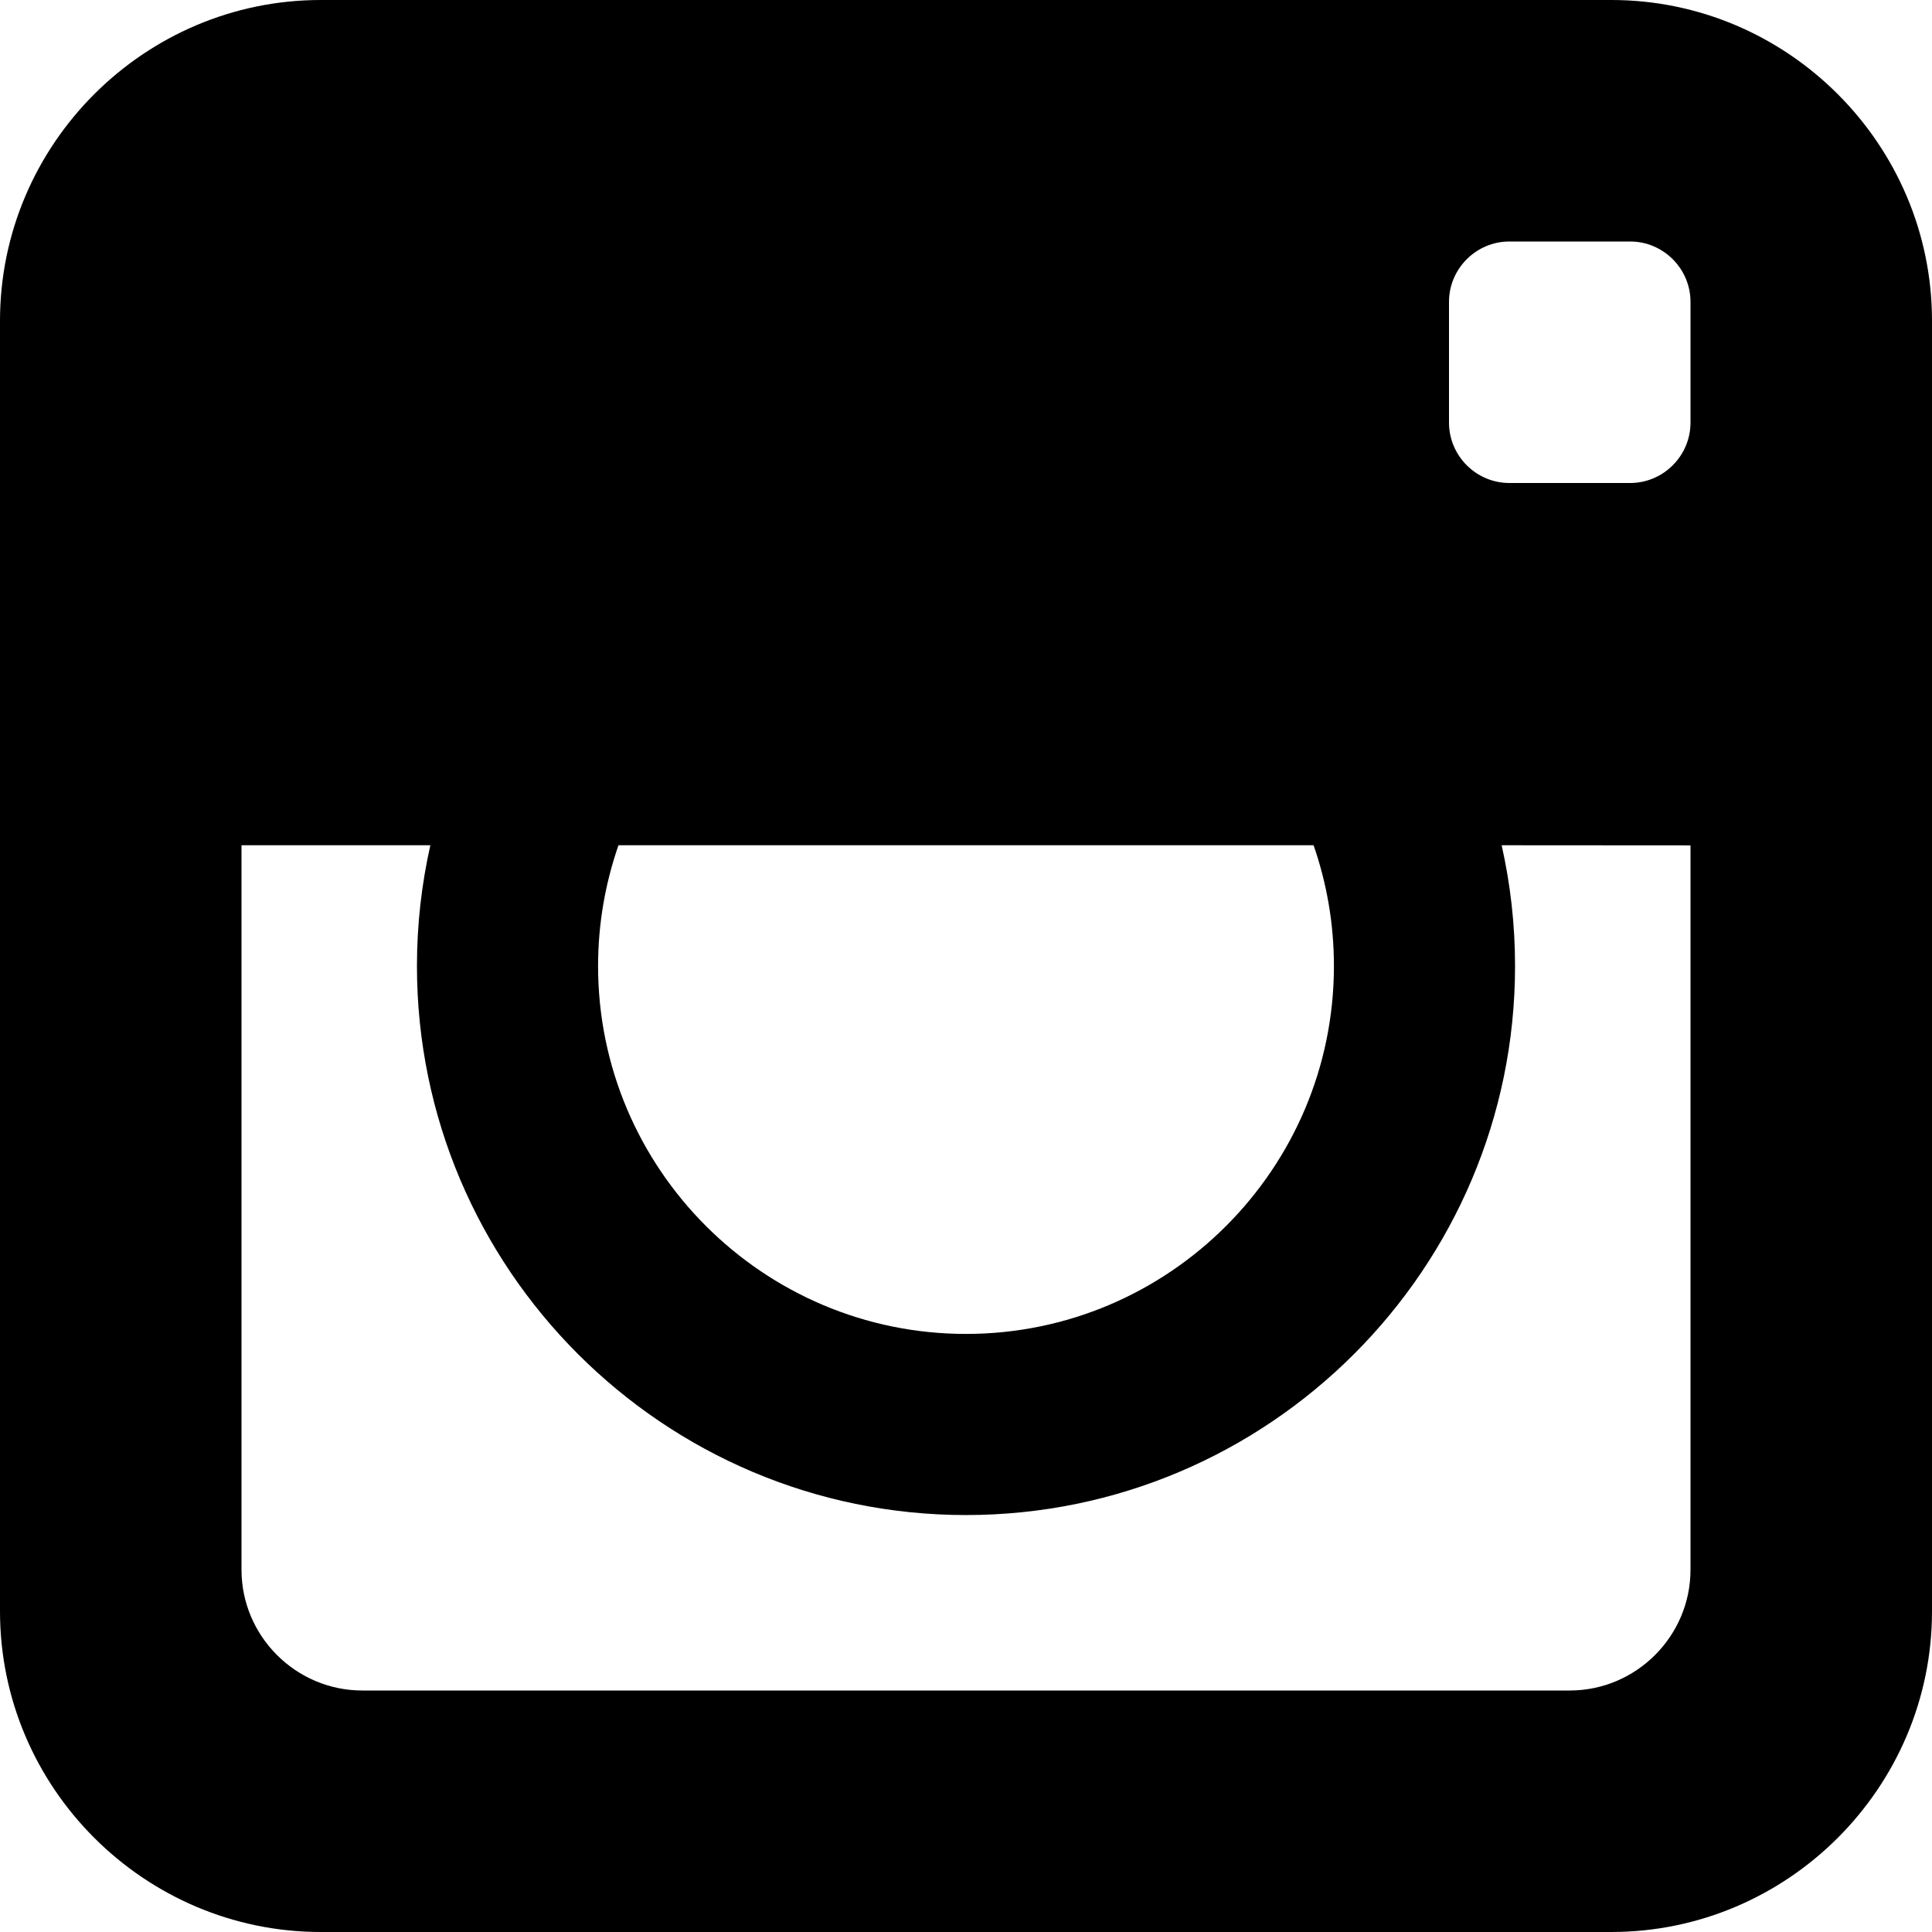
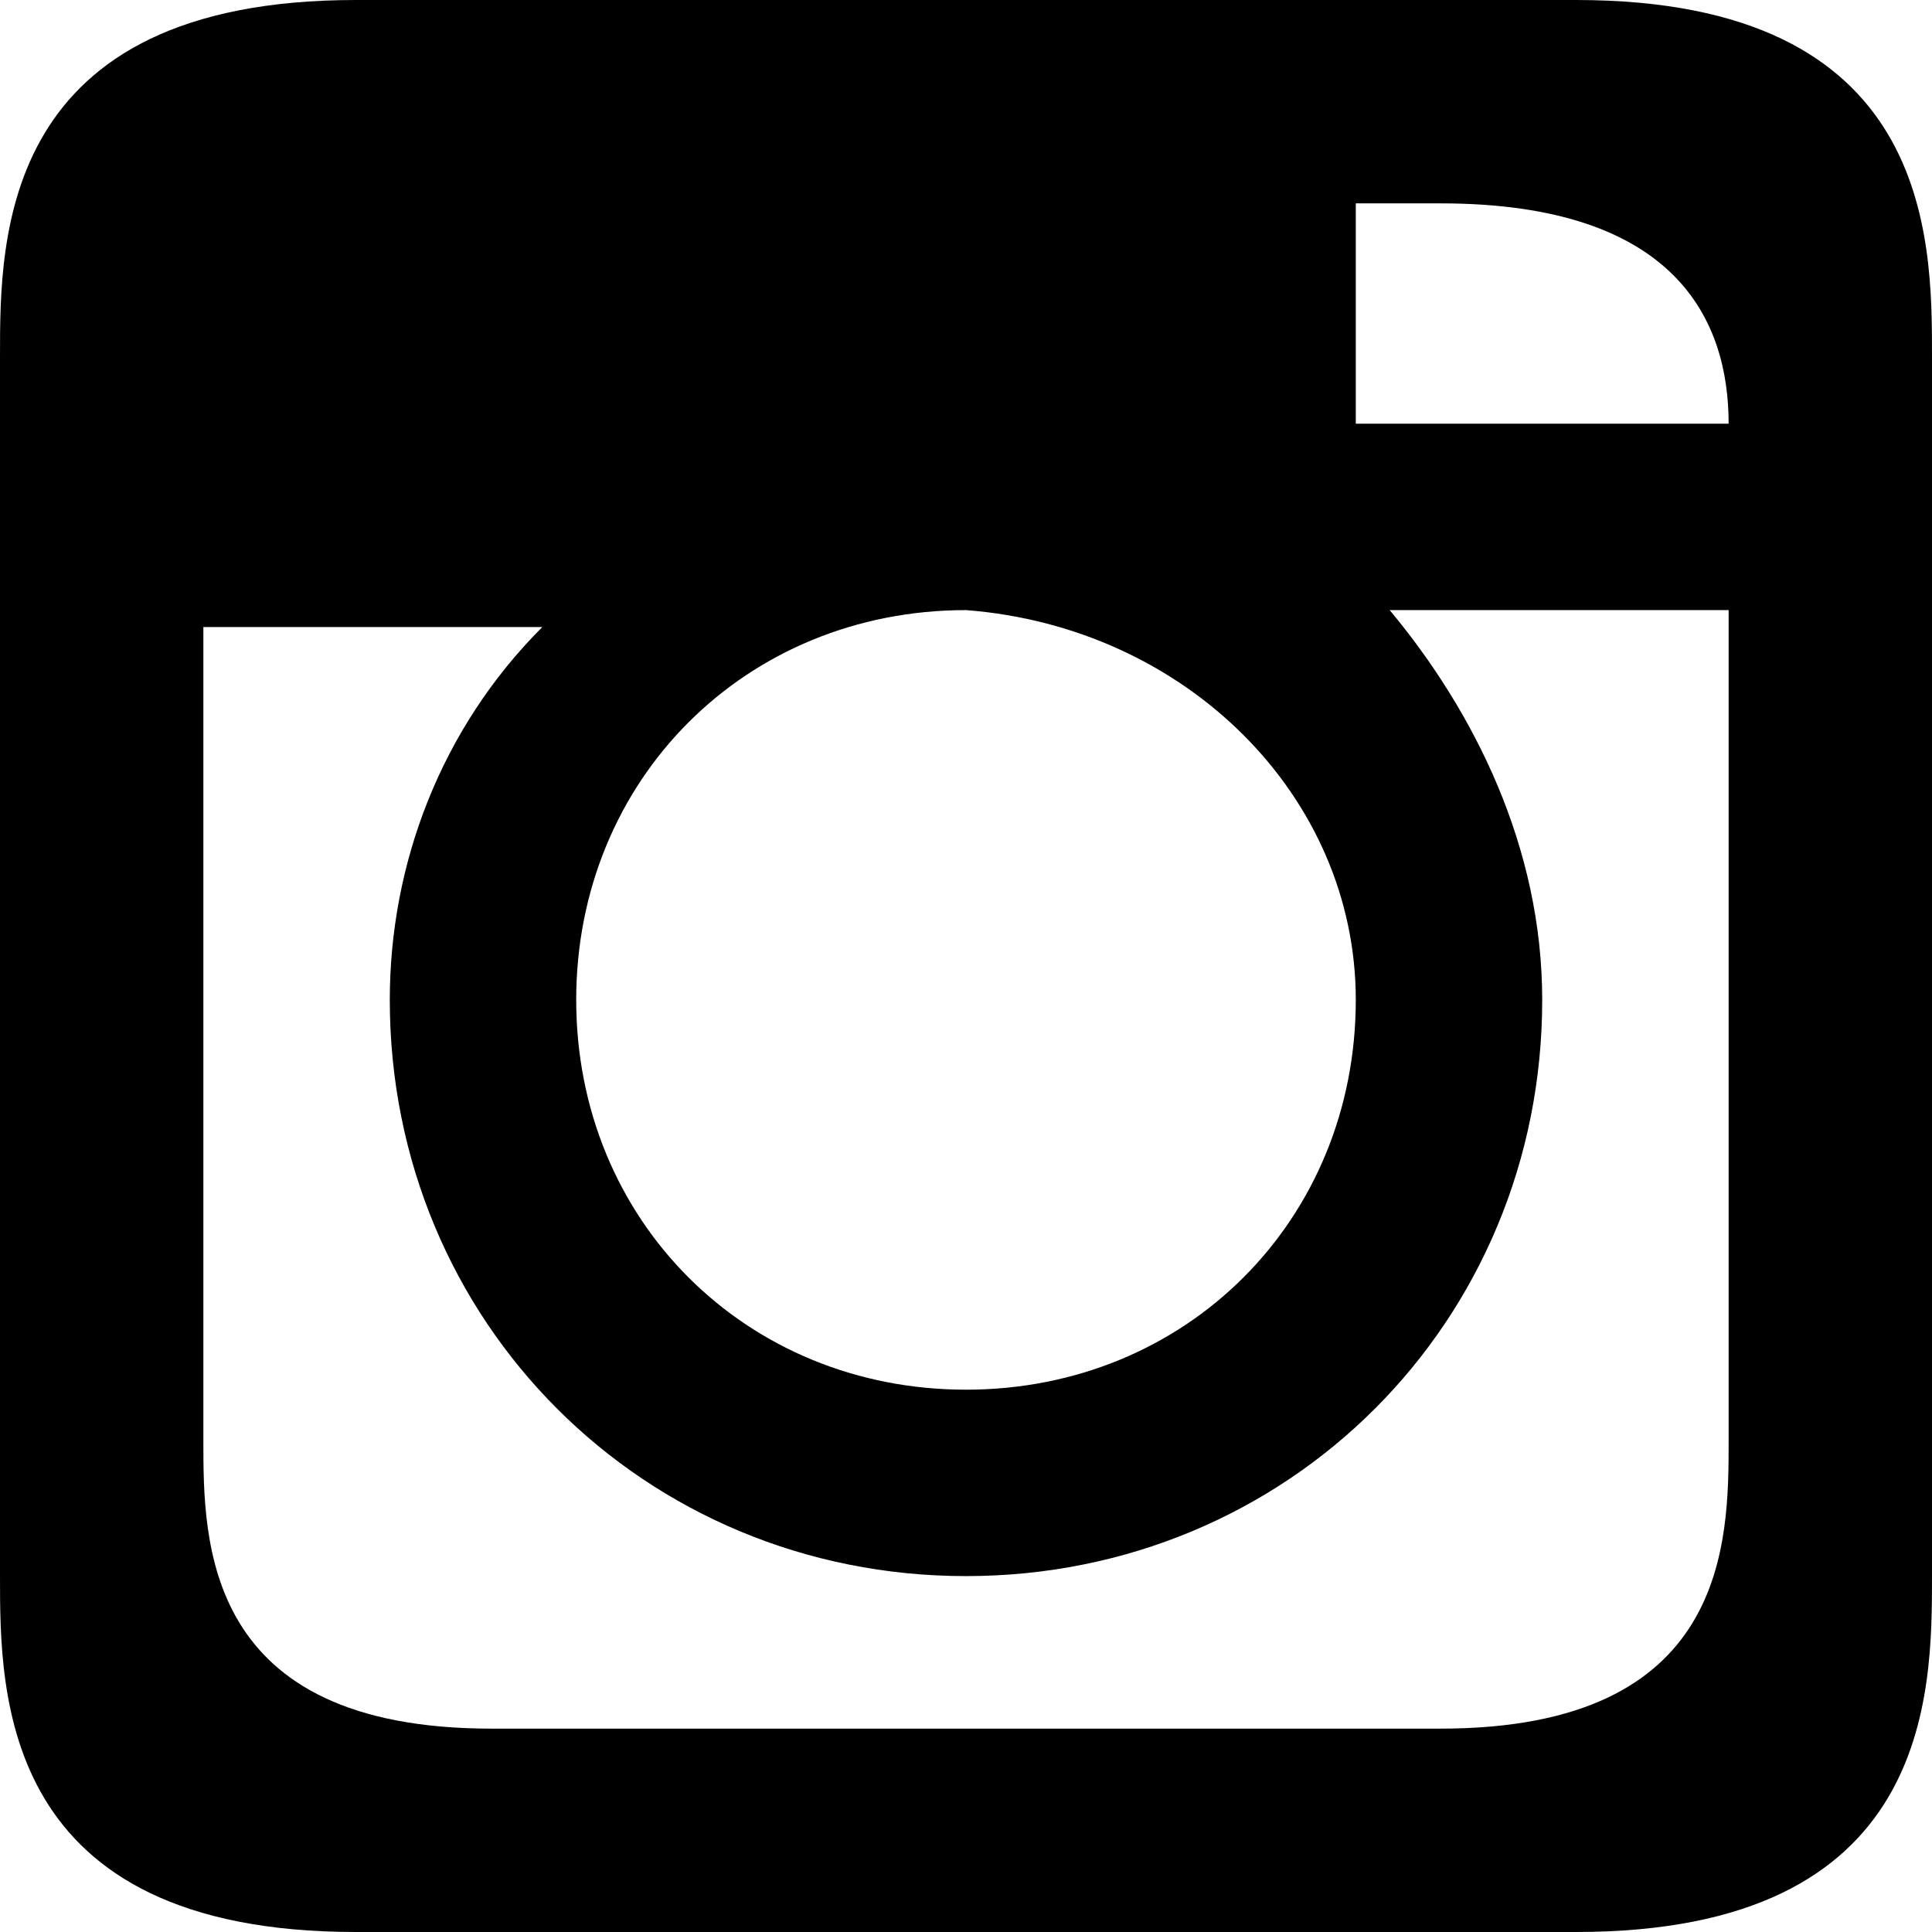
- <svg xmlns="http://www.w3.org/2000/svg" width="32" height="32" viewBox="0 0 32 32">
-   <path d="M26.688 0H5.313C2.39 0 0 2.39 0 5.313v21.375C0 29.61 2.39 32 5.313 32h21.375C29.61 32 32 29.61 32 26.69V5.313C32 2.39 29.61 0 26.69 0zM10.244 14h11.513c.218.627.337 1.3.337 2 0 3.36-2.734 6.094-6.094 6.094S9.906 19.36 9.906 16c0-.7.12-1.373.338-2zM28 14.002V26c0 1.1-.9 2-2 2H6c-1.1 0-2-.9-2-2V14h3.128c-.145.644-.222 1.313-.222 2 0 5.014 4.08 9.094 9.094 9.094s9.094-4.08 9.094-9.094c0-.687-.077-1.356-.222-2l3.128.002zM28 7c0 .55-.45 1-1 1h-2c-.55 0-1-.45-1-1V5c0-.55.45-1 1-1h2c.55 0 1 .45 1 1v2z" />
+ <svg xmlns="http://www.w3.org/2000/svg" width="11.4" height="11.4" viewBox="0 0 11.4 11.4">
+   <path d="M10.2 3.7v4.8c0 .6 0 1.7-1.7 1.7H2.9c-1.7 0-1.7-1.1-1.7-1.7V3.7h2c-.6.6-.9 1.4-.9 2.2 0 1.9 1.5 3.4 3.4 3.4s3.4-1.5 3.4-3.4c0-.9-.4-1.7-.9-2.3h2zm0-1.2H8V1.2h.5c1.4 0 1.7.7 1.7 1.3M8 5.9c0 1.3-1 2.3-2.3 2.3-1.3 0-2.3-1-2.3-2.3s1-2.3 2.3-2.3C7 3.7 8 4.7 8 5.9m3.4 3.4V2.1c0-.7 0-2.1-2.1-2.1H2.1C0 0 0 1.4 0 2.1v7.2c0 .7 0 2.1 2.1 2.1h7.2c2.1 0 2.1-1.4 2.1-2.1" />
</svg>
